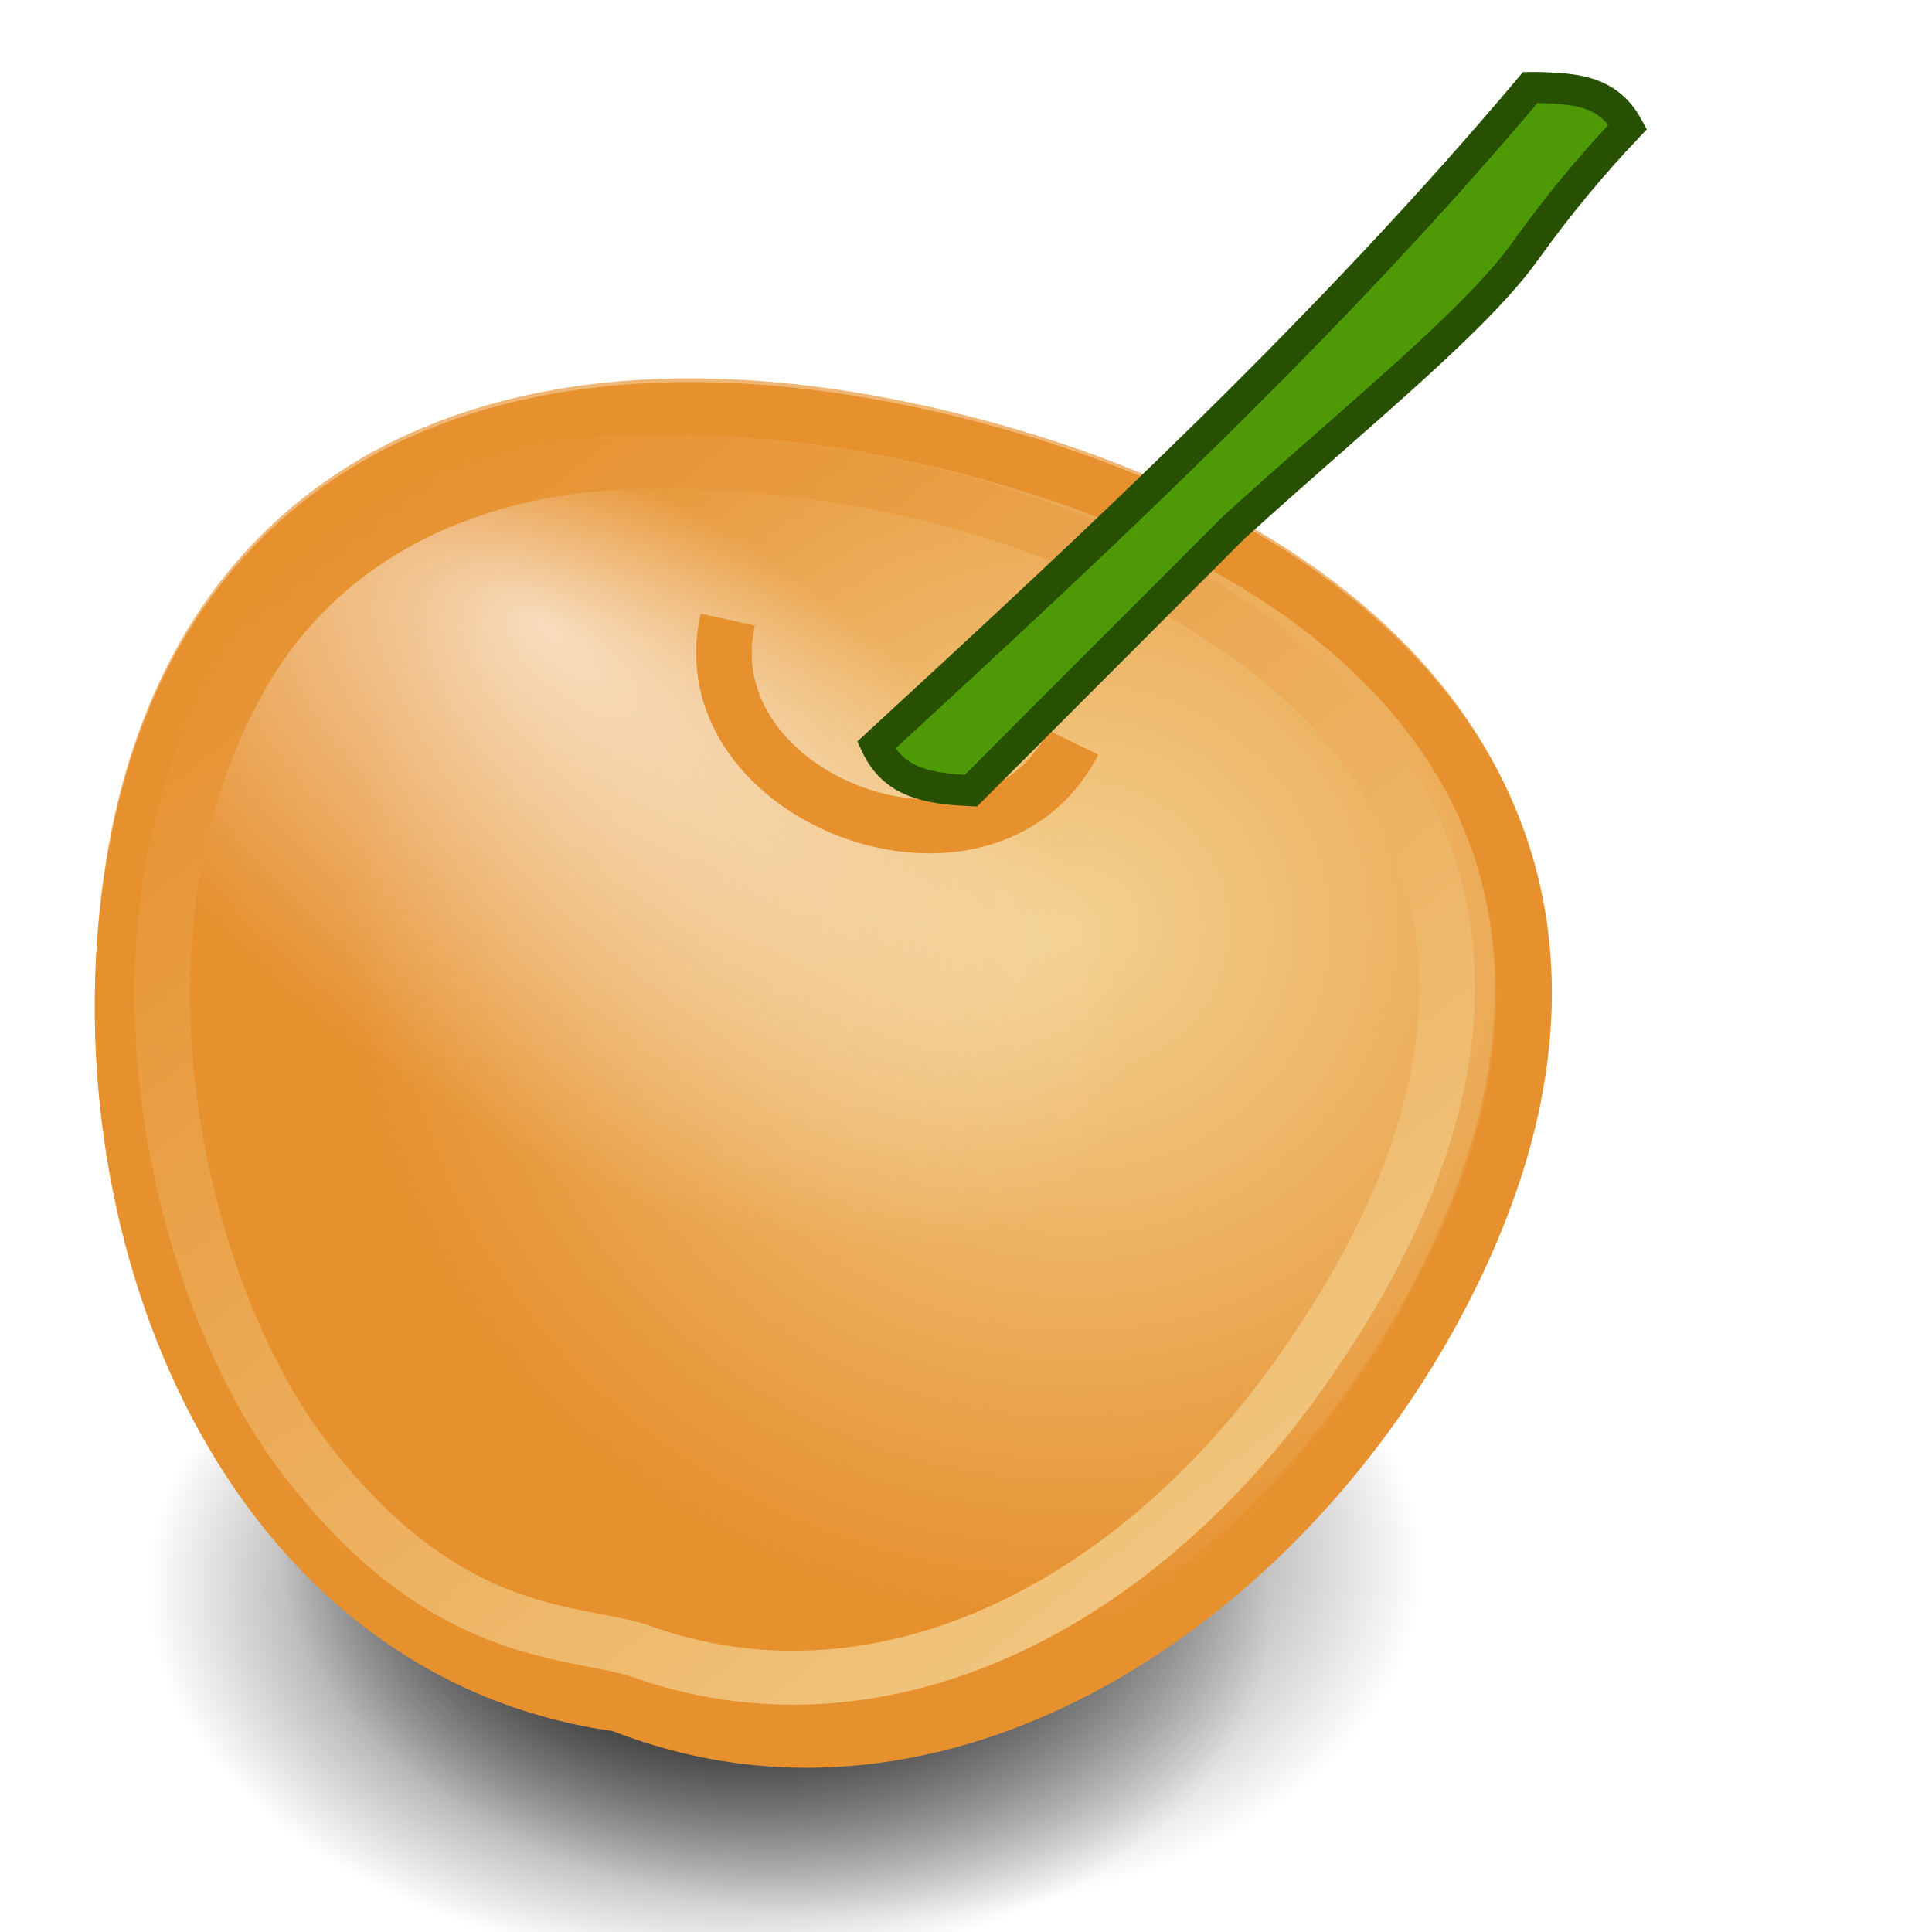
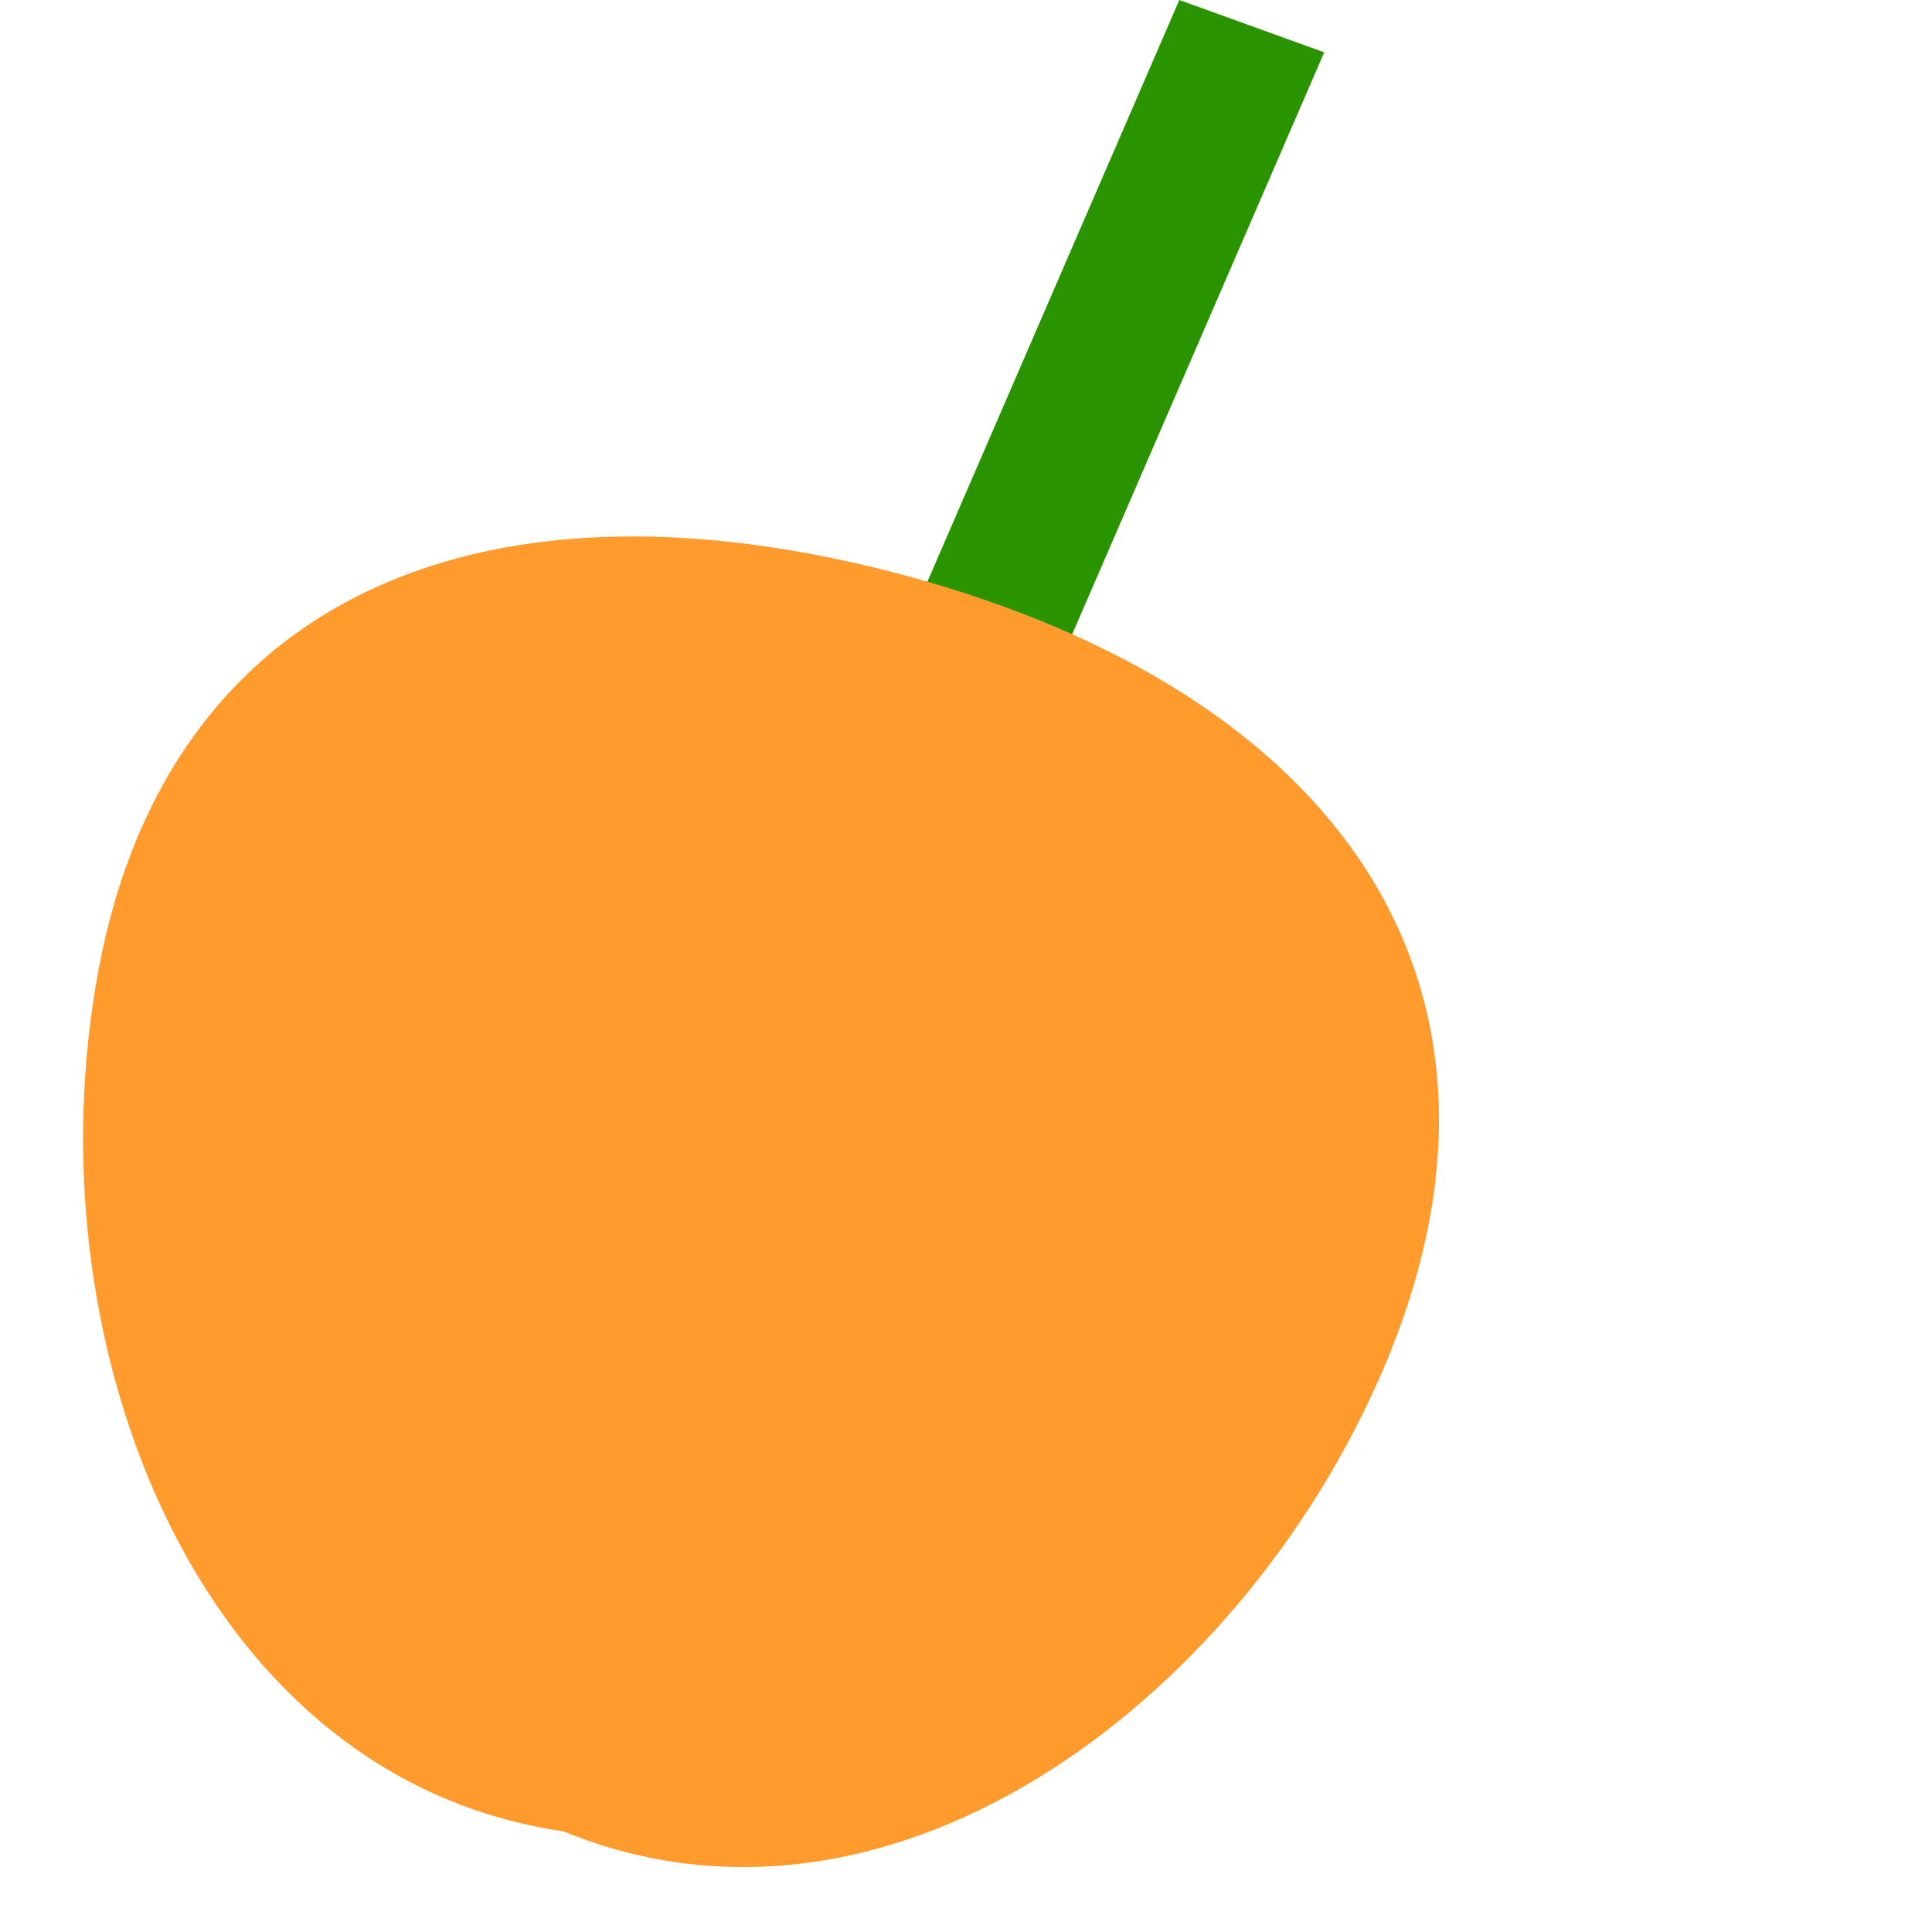
- <svg xmlns="http://www.w3.org/2000/svg" xmlns:xlink="http://www.w3.org/1999/xlink" width="48" height="48">
-   <defs>
-     <linearGradient id="a">
-       <stop offset="0" />
-       <stop offset="1" stop-opacity="0" />
-     </linearGradient>
-     <linearGradient id="b">
-       <stop offset="0" stop-color="#7e64a5" />
-       <stop offset="1" stop-color="#4b236d" />
-     </linearGradient>
-     <linearGradient id="c">
-       <stop offset="0" stop-color="#fff" />
-       <stop offset="1" stop-color="#fff" stop-opacity="0" />
-     </linearGradient>
-     <linearGradient id="d">
-       <stop offset="0" stop-color="#f3d190" />
-       <stop offset="1" stop-color="#e6902e" />
-     </linearGradient>
-     <linearGradient id="e">
-       <stop offset="0" stop-color="#fff" />
-       <stop offset="1" stop-color="#fff" stop-opacity="0" />
-     </linearGradient>
-     <linearGradient xlink:href="#d" id="j" gradientUnits="userSpaceOnUse" gradientTransform="matrix(.89263 .03866 -.03953 .8996 31.468 30.846)" x1="42.551" y1="46.026" x2="22.734" y2="23.323" />
-     <radialGradient xlink:href="#a" id="g" gradientUnits="userSpaceOnUse" gradientTransform="matrix(1.15623 .05007 -.03238 .7369 5.71 995.06)" cx="15.116" cy="63.965" fx="13.292" fy="60.044" r="12.289" />
-     <radialGradient r="12.289" fy="63.965" fx="15.116" cy="63.965" cx="15.116" gradientTransform="matrix(1.13465 .04914 -.03238 .7369 2.532 996.277)" gradientUnits="userSpaceOnUse" id="f" xlink:href="#a" />
-     <radialGradient xlink:href="#d" id="h" gradientUnits="userSpaceOnUse" gradientTransform="matrix(.98176 -.01192 .01113 .96706 -6.884 35.245)" cx="33.921" cy="32.026" fx="33.921" fy="32.026" r="12.011" />
-     <radialGradient xlink:href="#e" id="i" gradientUnits="userSpaceOnUse" gradientTransform="matrix(.68507 .47409 -.24825 .36395 9.004 40.97)" cx="25.346" cy="30.31" fx="22.506" fy="25.064" r="12.011" />
-   </defs>
-   <path d="M31.555 1044.76c-.218 5.003-6.64 8.788-14.341 8.455-7.702-.334-13.767-4.66-13.546-9.662.218-5.002 6.64-8.787 14.342-8.454 7.702.334 13.767 4.66 13.545 9.662z" fill="url(#f)" transform="translate(0 -1004.362)" />
-   <path d="M35.326 1043.568c-.219 5.002-6.759 8.782-14.607 8.442-7.849-.34-14.033-4.67-13.811-9.673.218-5.002 6.758-8.782 14.607-8.442 7.848.34 14.032 4.671 13.81 9.673z" fill="url(#g)" transform="translate(0 -1004.362)" />
-   <path d="M33.17 70.865c-2.284 5.57-8.17 10.165-13.74 7.887-5.961-.837-8.722-7.769-7.88-13.727.946-6.693 6.338-9.114 13.545-7.167 7.207 1.947 10.64 6.752 8.075 13.007z" fill="url(#h)" stroke="#e6902e" stroke-width=".897" transform="matrix(1.53973 0 0 1.49426 -14.51 -75.318)" />
-   <path d="M33.147 70.817c-2.282 5.576-8.163 10.177-13.727 7.898-5.954-.838-8.711-7.777-7.87-13.742.946-6.7 6.333-9.125 13.532-7.176 7.199 1.948 10.628 6.758 8.065 13.02z" opacity=".66" fill="url(#i)" stroke="#e6902e" stroke-width=".897" transform="matrix(1.53973 0 0 1.49426 -14.51 -75.318)" />
-   <path d="M54.254 53.192c-2.749.02-5.227 1.148-6.561 3.549-2.464 4.432-.933 10.343.958 12.929 2.257 3.094 4.284 2.929 5.425 3.279 3.833 1.446 7.958-.62 10.69-4.589 4.569-6.638 2.078-11.34-3.402-13.746-2.19-.961-4.647-1.442-7.11-1.422z" fill="none" stroke="url(#j)" stroke-width=".897" transform="matrix(1.53973 0 0 1.49426 -67.434 -68.011)" />
-   <path d="M55.54 55.817c-.668 2.978 4.158 4.879 5.577 2.045" fill="none" stroke="#e6902e" stroke-width=".897" transform="matrix(1.53973 0 0 1.49426 -67.434 -68.011)" />
-   <path d="M38.815 2.205c-.242-.016-.518-.037-.795-.032-4.953 5.883-10.589 11.126-16.251 16.341.426.911 1.247 1.083 2.352 1.13l6.536-6.543c3.163-2.87 6.022-5.14 7.279-6.92a28.768 28.768 0 012.506-3.03c-.36-.663-.903-.882-1.627-.946h0z" fill="#4e9a06" stroke="#275000" stroke-width=".771" />
+ <svg xmlns="http://www.w3.org/2000/svg" version="1.1" id="Layer_1" x="0px" y="0px" viewBox="0 0 48 48" style="enable-background:new 0 0 48 48;" xml:space="preserve">
+   <style type="text/css">
+ 	.st0{fill:#299400;}
+ 	.st1{fill:#FF9B2D;}
+ </style>
+   <polygon class="st0" points="29.3,0 32.9,1.3 16.4,39.4 12.8,38.1 " />
+   <path class="st1" d="M34.5,33.7C31.1,42,22.3,48.9,14,45.5C5.1,44.2,1,33.9,2.3,25c1.4-10,9.4-13.6,20.2-10.7  C33.2,17.2,38.3,24.4,34.5,33.7z" />
</svg>
